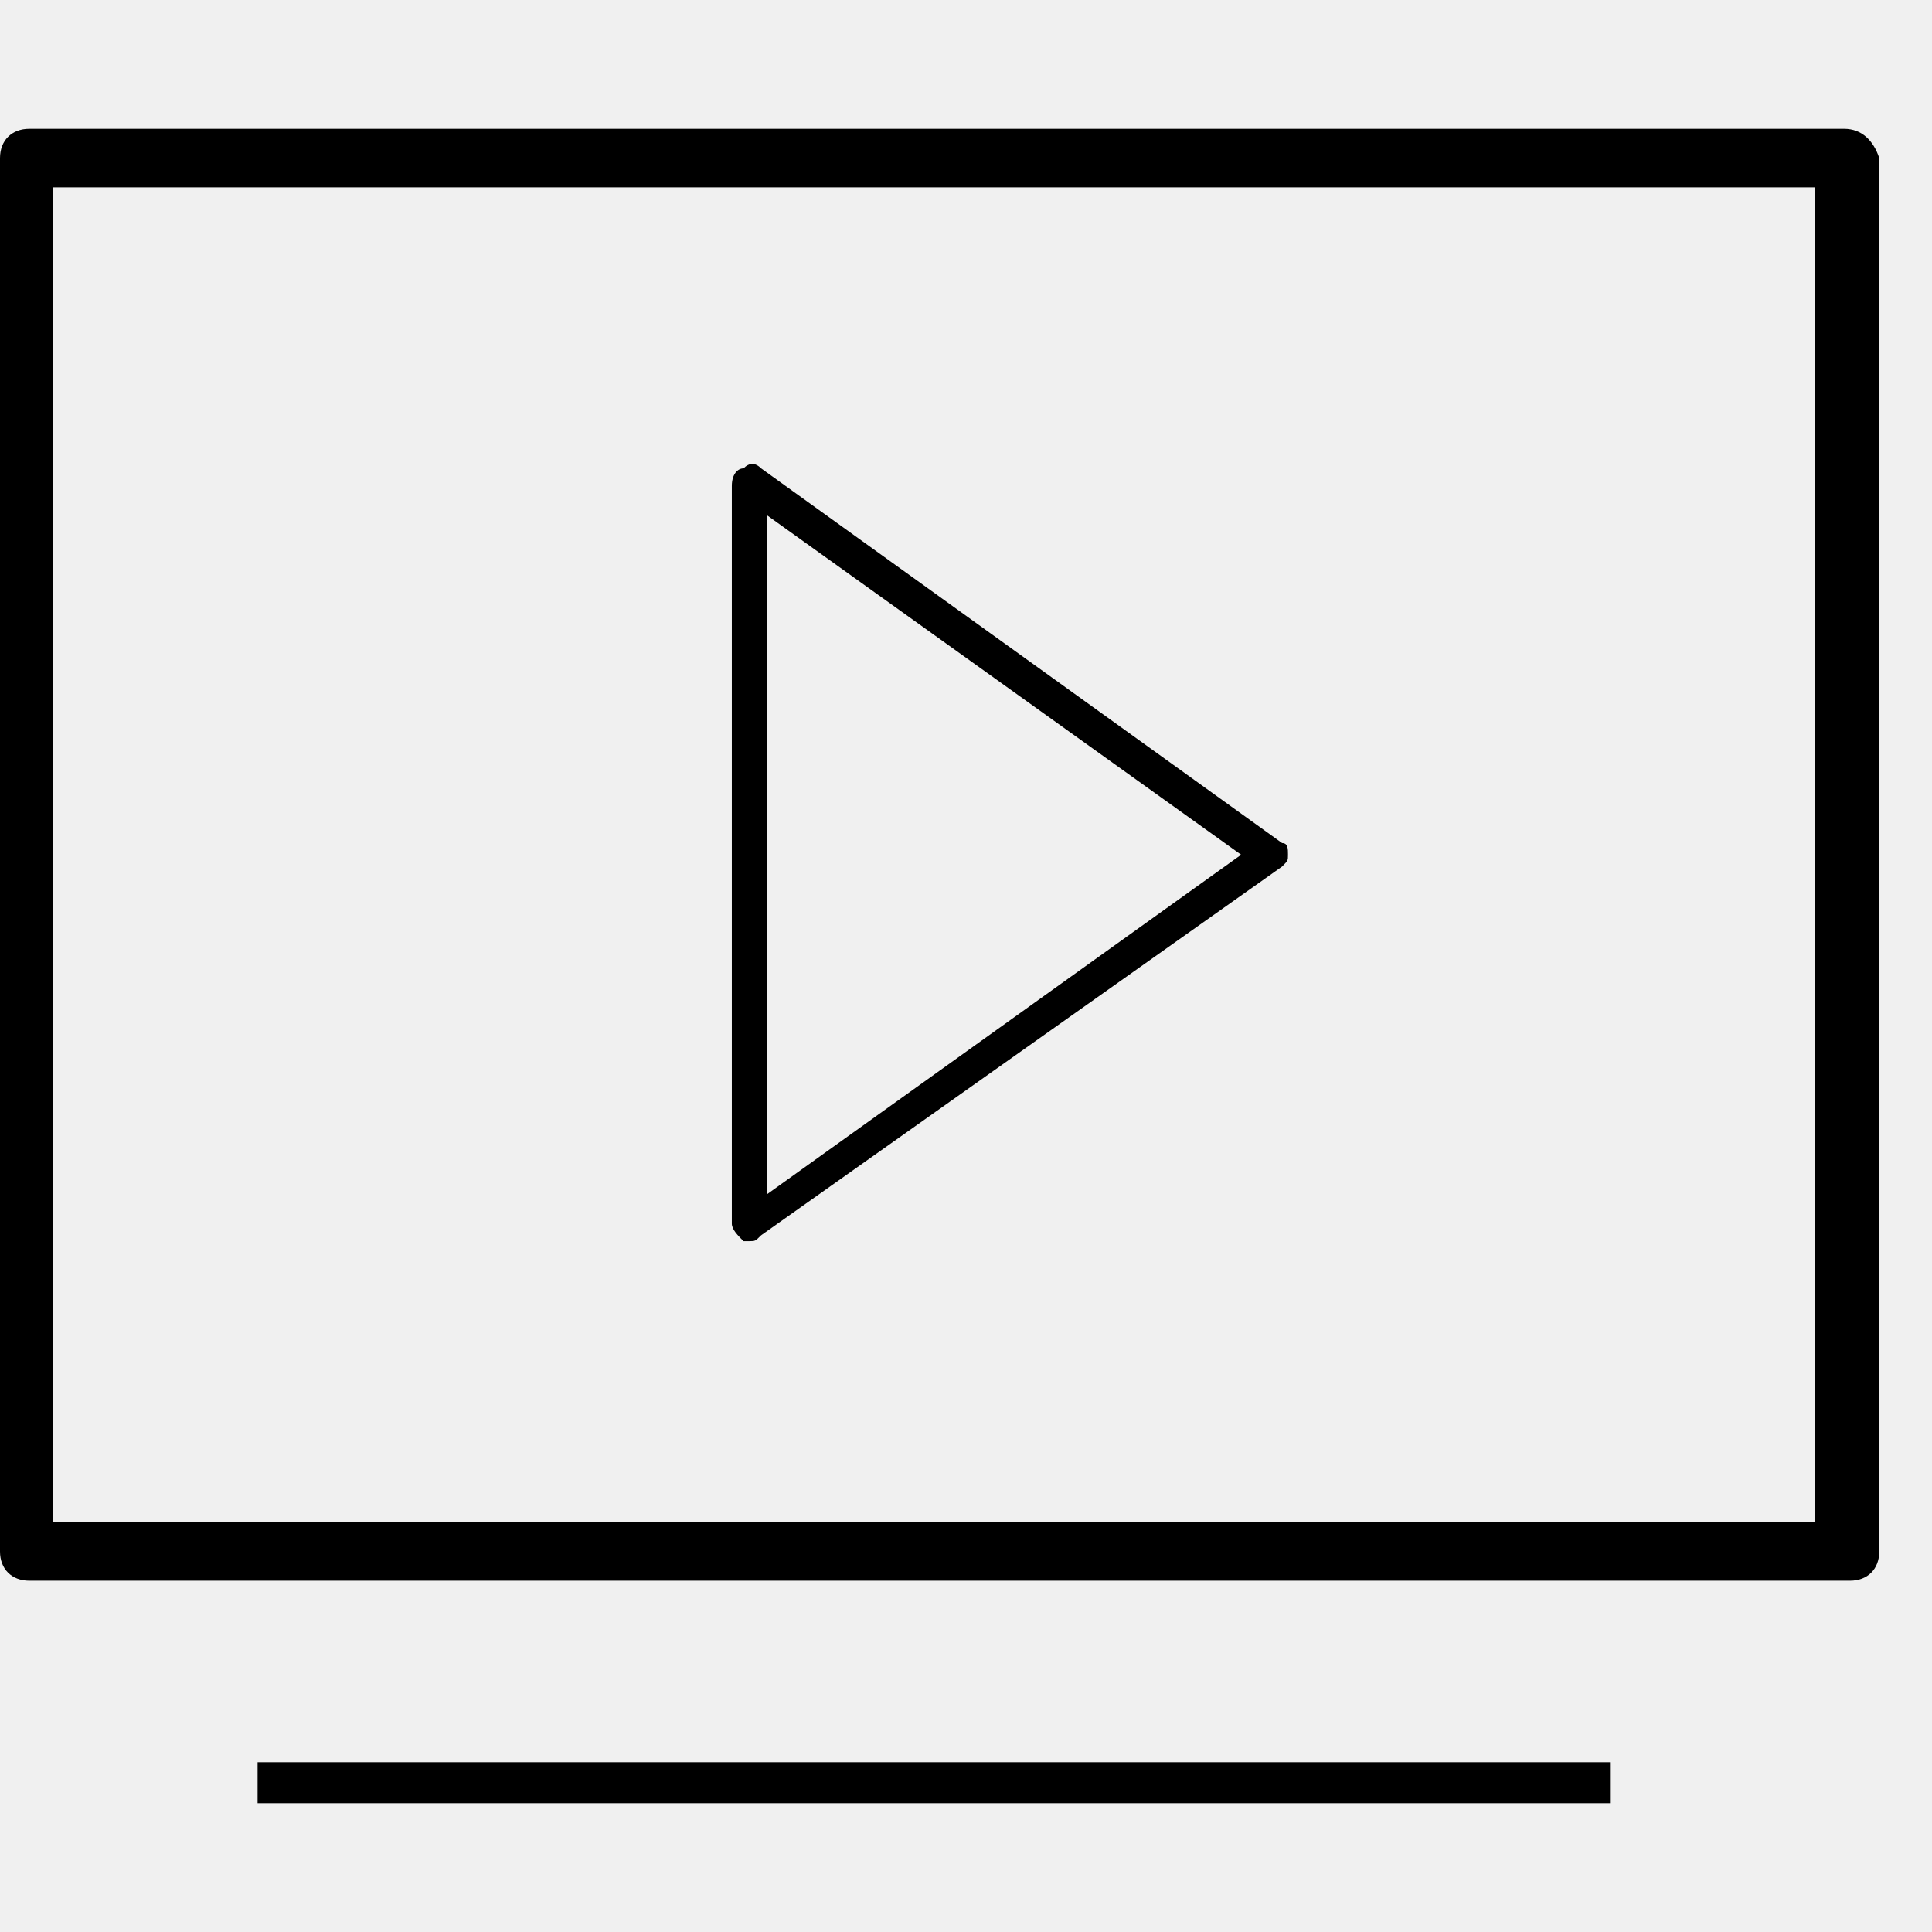
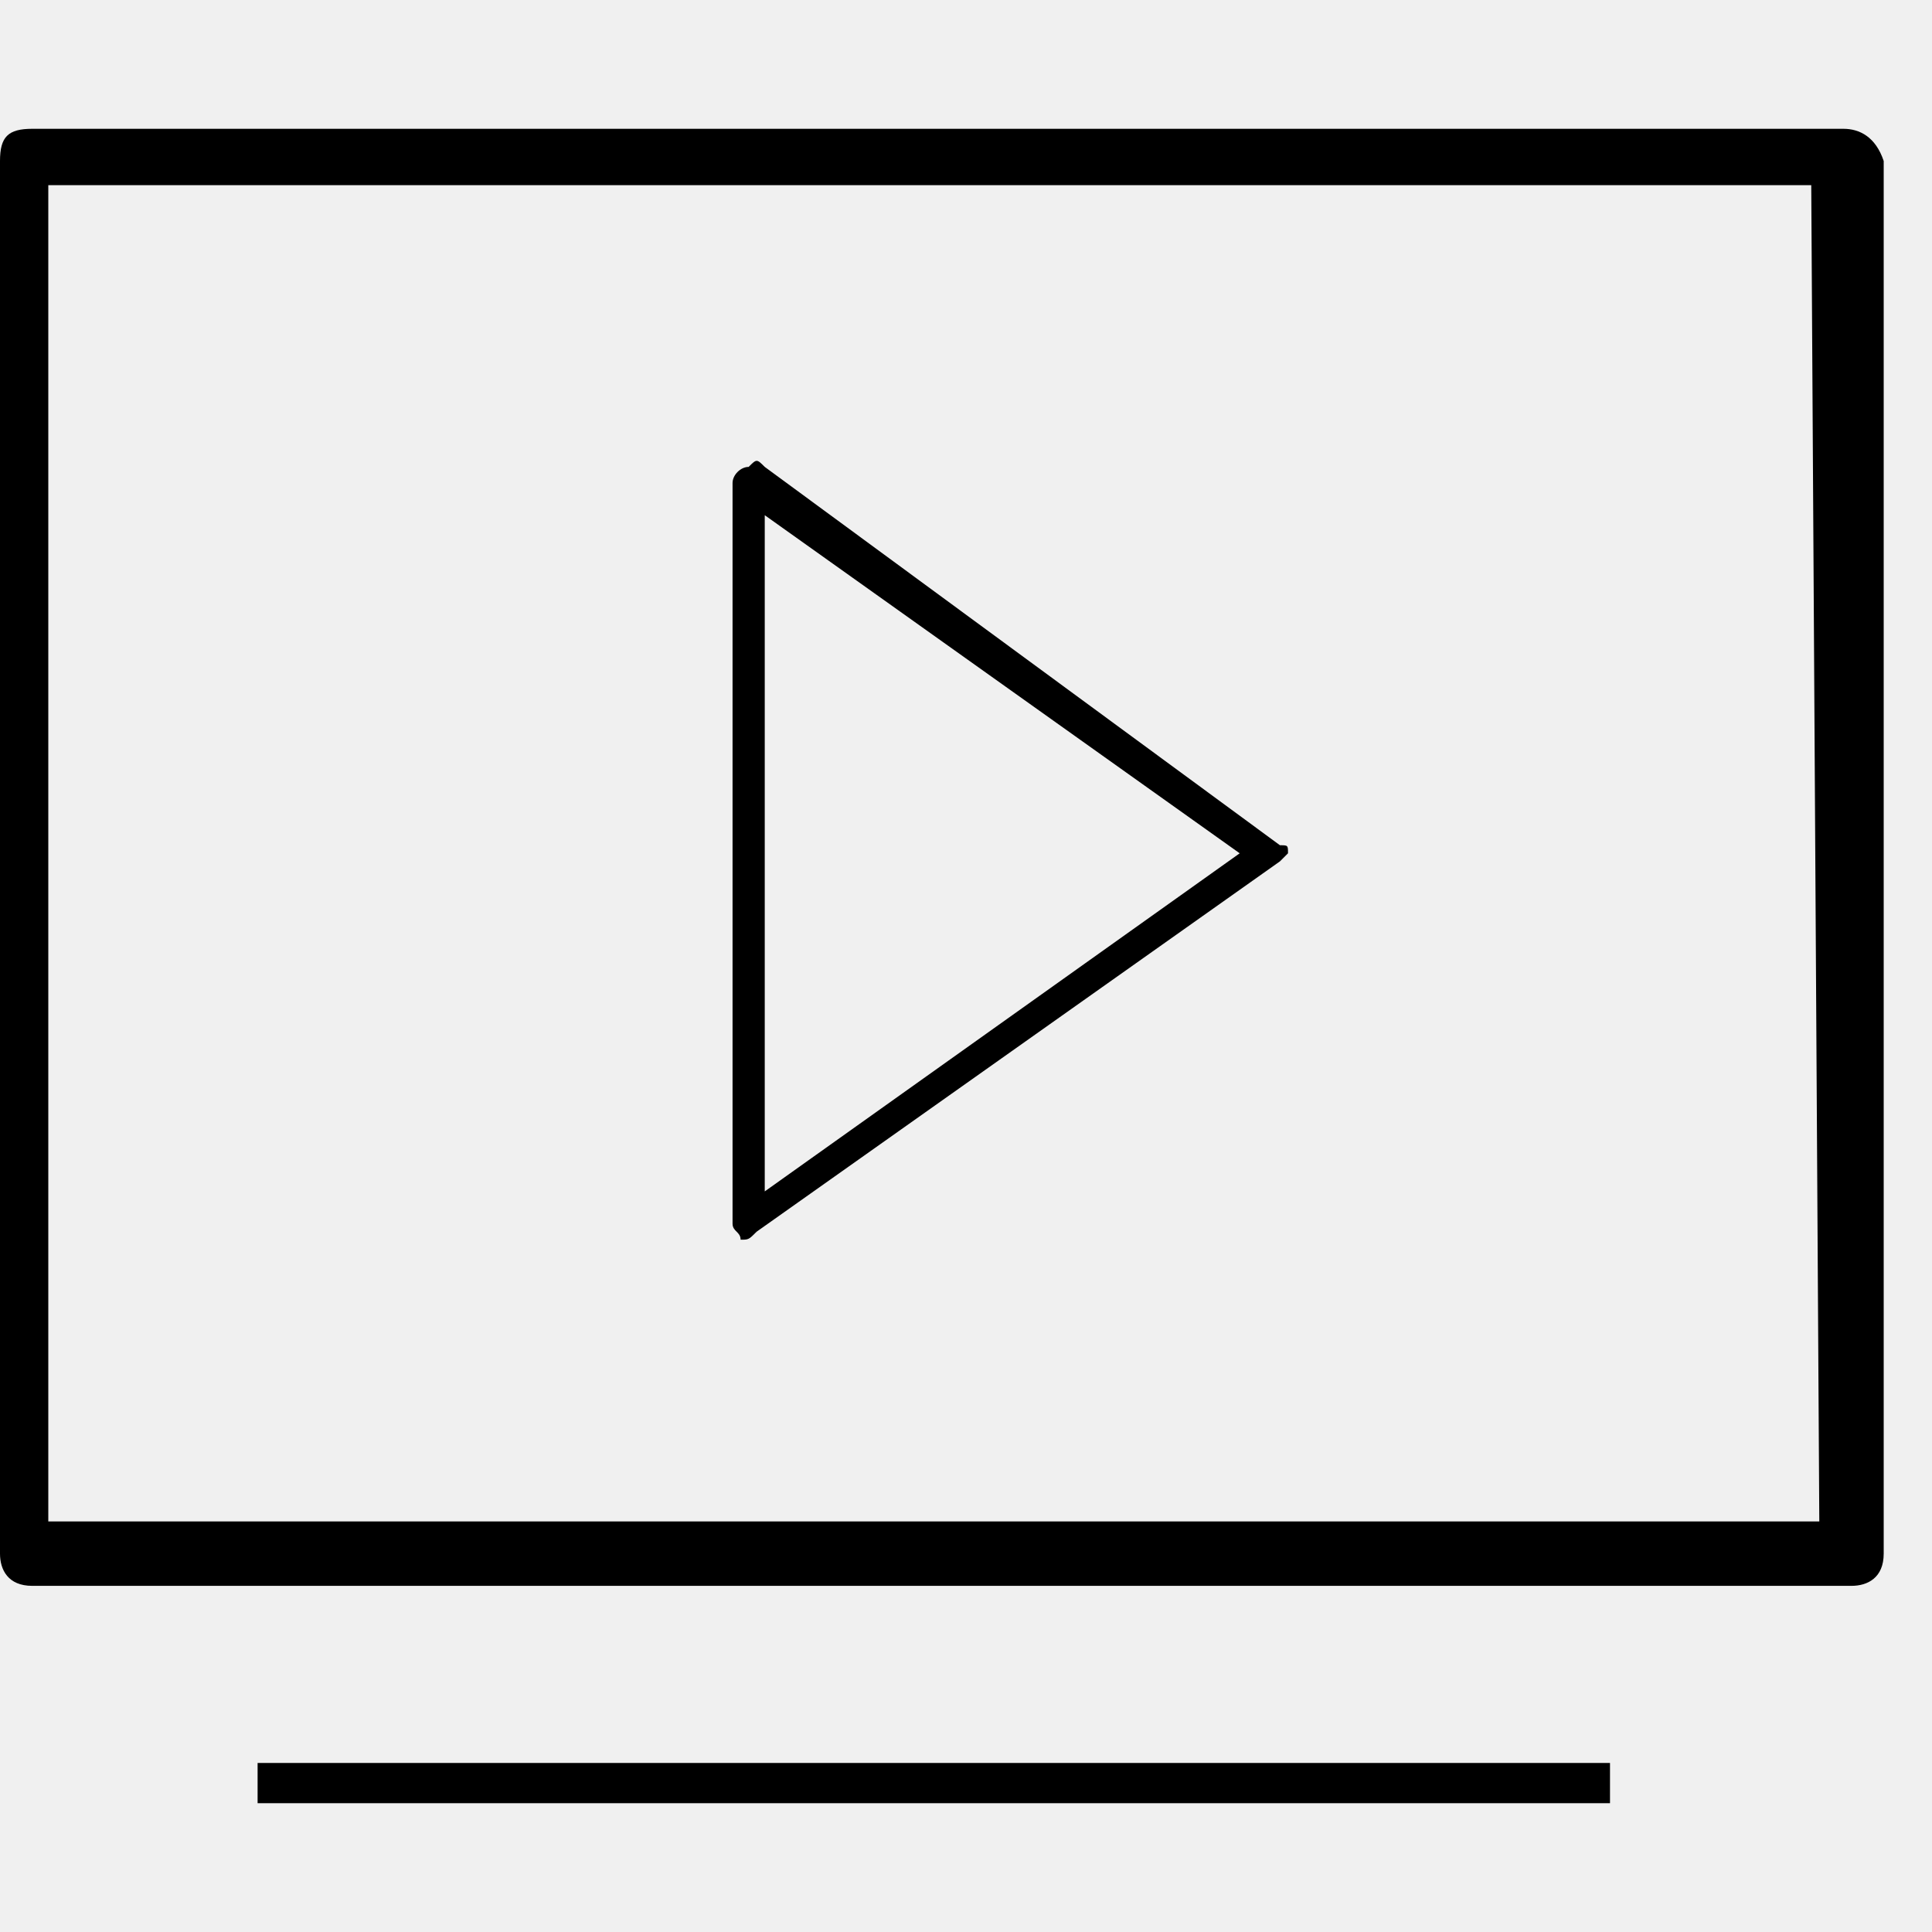
- <svg xmlns="http://www.w3.org/2000/svg" xmlns:xlink="http://www.w3.org/1999/xlink" width="24px" height="24px" viewBox="0 0 24 24" version="1.1">
-   <defs>
-     <path d="M3.2,22.4 L20,22.4 L20,21.891 L3.2,21.891 L3.2,22.4 Z M9.236,15.418 C9.236,15.418 9.309,15.418 9.309,15.418 C9.382,15.418 9.382,15.418 9.455,15.345 L15.927,10.764 C16,10.691 16,10.691 16,10.618 C16,10.545 16,10.473 15.927,10.473 L9.455,5.818 C9.382,5.745 9.309,5.745 9.236,5.818 C9.164,5.818 9.091,5.891 9.091,6.036 L9.091,15.2 C9.091,15.273 9.164,15.345 9.236,15.418 Z M9.527,6.4 L15.418,10.618 L9.527,14.836 L9.527,6.4 Z M22.909,1.6 L0.364,1.6 C0.145,1.6 -5.00000006e-08,1.745 -5.00000006e-08,1.964 L-5.00000006e-08,19.273 C-5.00000006e-08,19.491 0.145,19.636 0.364,19.636 L22.982,19.636 C23.2,19.636 23.345,19.491 23.345,19.273 L23.345,1.964 C23.273,1.745 23.127,1.6 22.909,1.6 Z M22.618,18.909 L0.655,18.909 L0.655,2.327 L22.545,2.327 L22.545,18.909 L22.618,18.909 Z" id="path-1" />
-   </defs>
-   <g id="VW/Icons/webinars" stroke="none" stroke-width="1" fill="none" fill-rule="evenodd">
-     <mask id="mask-2" fill="white">
-       <use xlink:href="#path-1" />
-     </mask>
-     <g fill-rule="nonzero" />
-     <g id="Group" mask="url(#mask-2)" fill="#000000">
-       <g id="🎨-color">
-         <rect id="Swatch" x="0" y="0" width="24" height="24" />
-       </g>
-     </g>
+ <svg xmlns="http://www.w3.org/2000/svg" x="0px" y="0px" viewBox="0 0 24 24" aria-labelledby="chevron down" role="presentation">
+   <g fill="currentColor">
+     <path id="path-1_00000124854890726515827430000010926626601292032164_" d="M3.2,22.4H20v-0.5H3.2V22.4z M9.2,15.4L9.2,15.4   c0.1,0,0.1,0,0.2-0.1l6.5-4.6c0.1-0.1,0.1-0.1,0.1-0.1c0-0.1,0-0.1-0.1-0.1L9.5,5.8c-0.1-0.1-0.1-0.1-0.2,0C9.2,5.8,9.1,5.9,9.1,6   v9.2C9.1,15.3,9.2,15.3,9.2,15.4z M9.5,6.4l5.9,4.2l-5.9,4.2V6.4z M22.9,1.6H0.4C0.1,1.6,0,1.7,0,2v17.3c0,0.2,0.1,0.4,0.4,0.4H23   c0.2,0,0.4-0.1,0.4-0.4V2C23.3,1.7,23.1,1.6,22.9,1.6z M22.6,18.9h-22V2.3h21.9L22.6,18.9L22.6,18.9z" />
  </g>
</svg>
